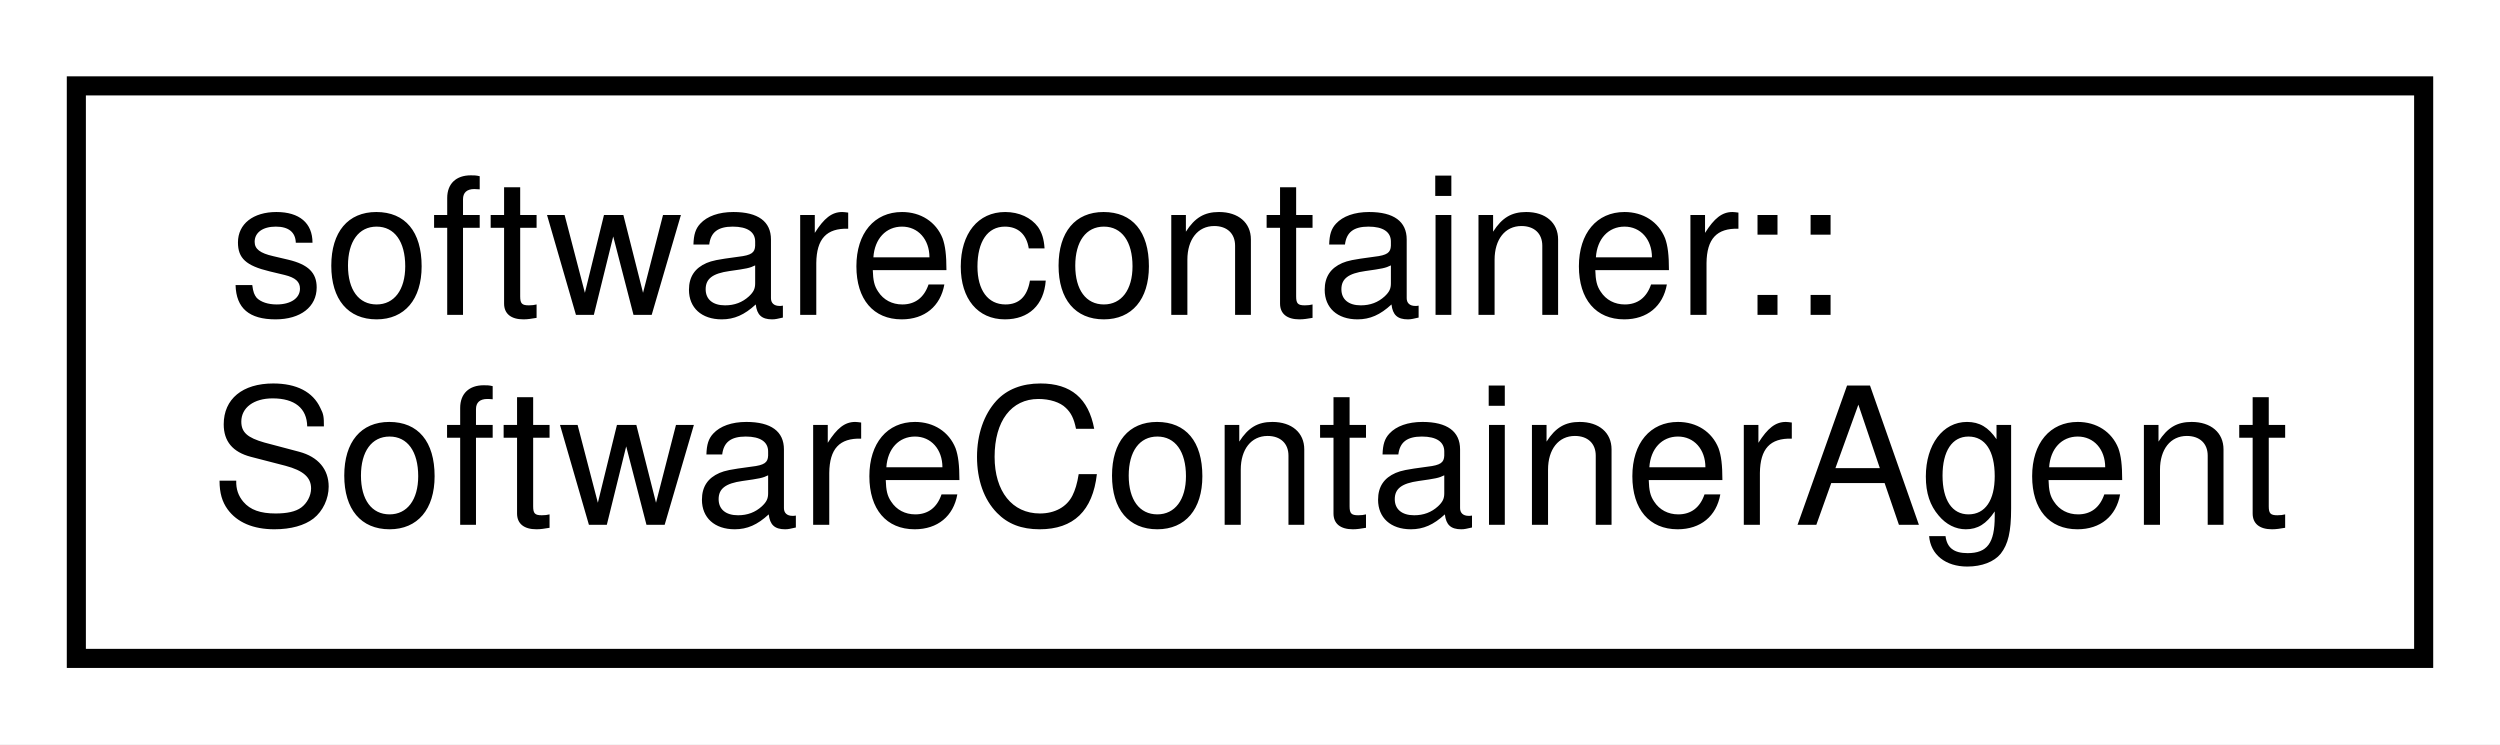
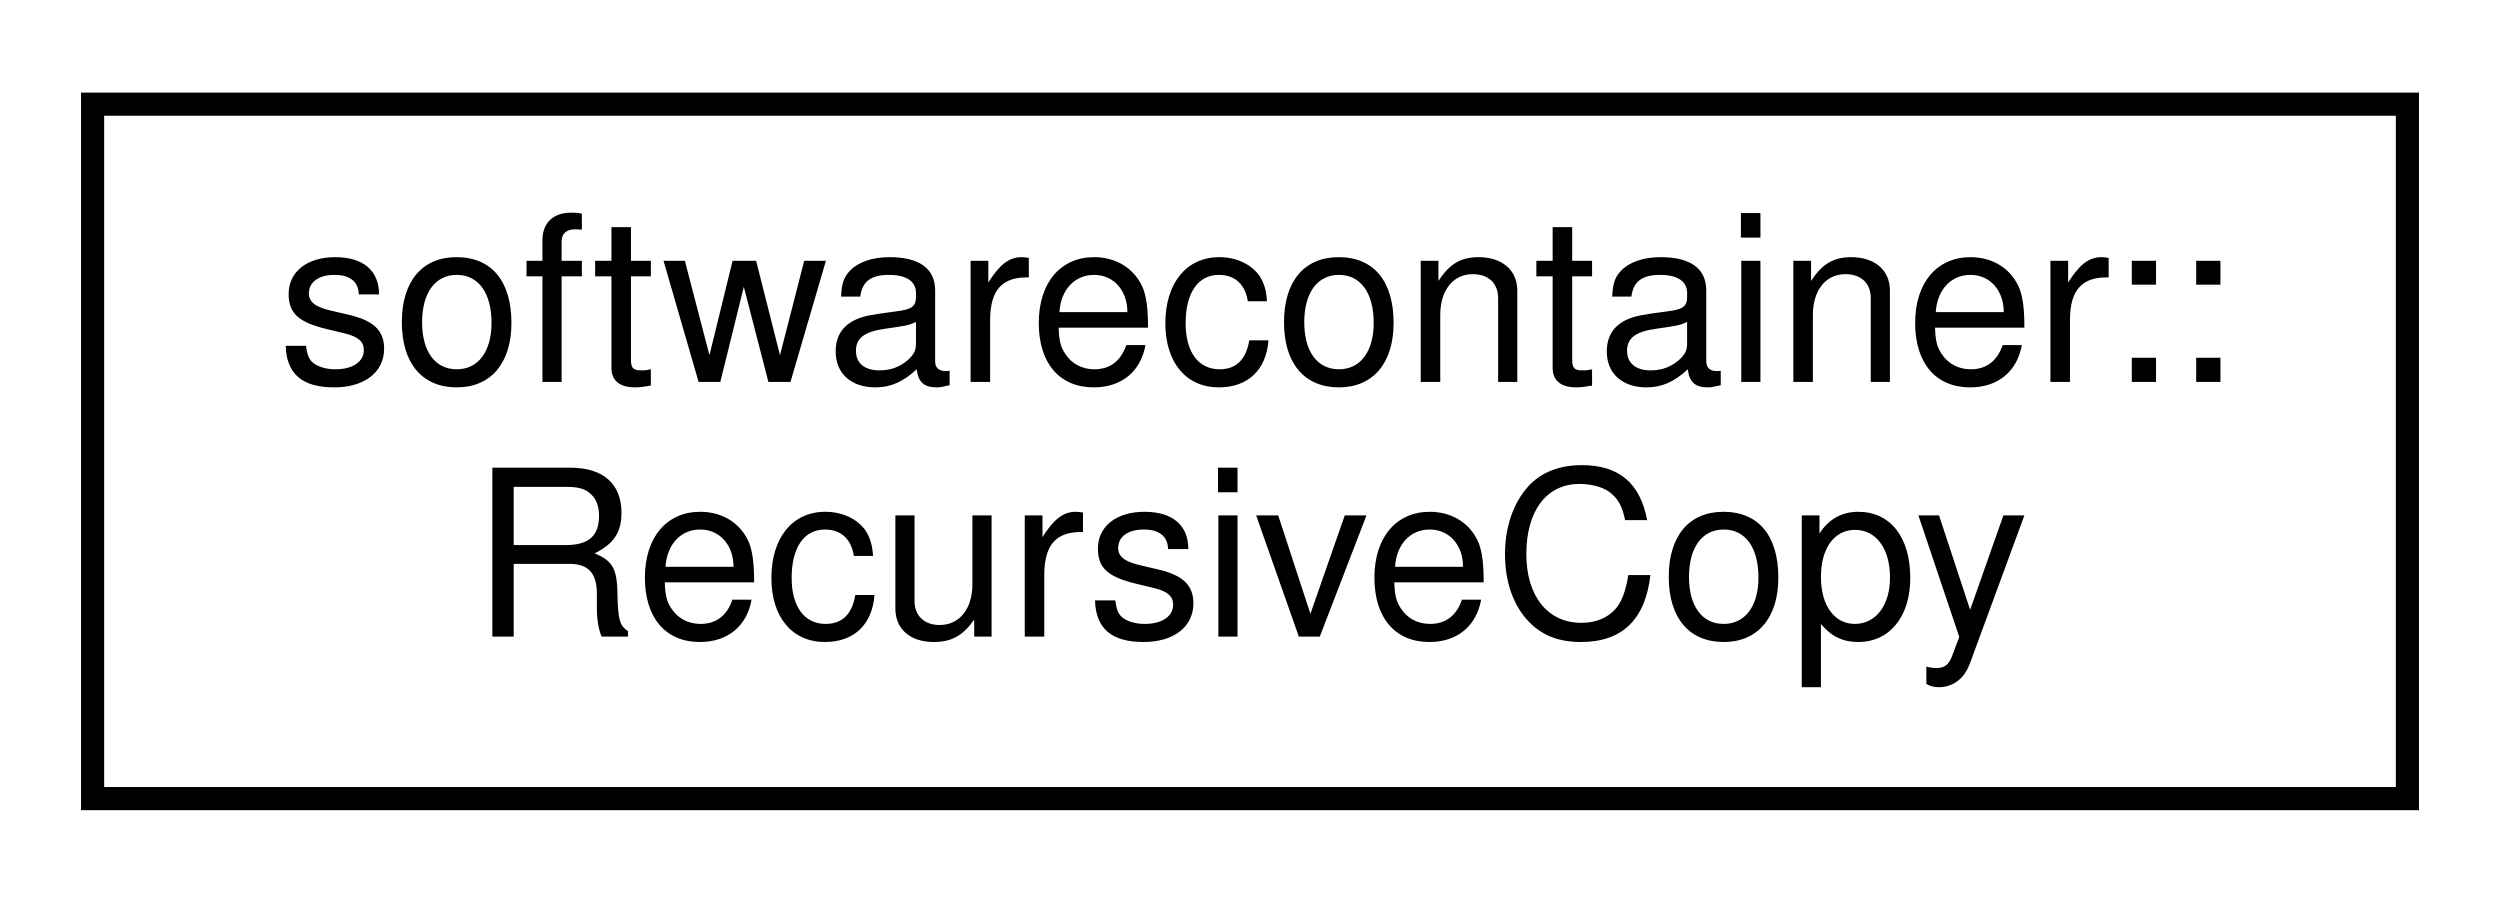
- <svg xmlns="http://www.w3.org/2000/svg" xmlns:xlink="http://www.w3.org/1999/xlink" width="131pt" height="39pt" viewBox="0.00 0.00 131.00 39.00">
+ <svg xmlns="http://www.w3.org/2000/svg" xmlns:xlink="http://www.w3.org/1999/xlink" width="108pt" height="39pt" viewBox="0.00 0.00 108.00 39.00">
  <g id="graph0" class="graph" transform="scale(1 1) rotate(0) translate(4 35)">
-     <polygon fill="white" stroke="none" points="-4,4 -4,-35 127,-35 127,4 -4,4" />
+     <polygon fill="white" stroke="none" points="-4,4 -4,-35 104,-35 104,4 -4,4" />
    <g id="node1" class="node">
      <g id="a_node1">
-         <a xlink:href="classsoftwarecontainer_1_1_software_container_agent.html" target="_top" xlink:title="A wrapper class. ">
-           <polygon fill="white" stroke="black" points="0,-0.5 0,-30.5 123,-30.5 123,-0.5 0,-0.5" />
+         <a xlink:href="classsoftwarecontainer_1_1_recursive_copy.html" target="_top" xlink:title="The RecursiveCopy class is a singleton class used to copy files recursively from a source to a destin...">
+           <polygon fill="white" stroke="black" points="0,-0.5 0,-30.5 100,-30.5 100,-0.5 0,-0.5" />
          <text text-anchor="start" x="8" y="-18.5" font-family="Helvetica,sans-Serif" font-size="10.00">softwarecontainer::</text>
-           <text text-anchor="middle" x="61.5" y="-7.5" font-family="Helvetica,sans-Serif" font-size="10.00">SoftwareContainerAgent</text>
+           <text text-anchor="middle" x="50" y="-7.5" font-family="Helvetica,sans-Serif" font-size="10.00">RecursiveCopy</text>
        </a>
      </g>
    </g>
  </g>
</svg>
